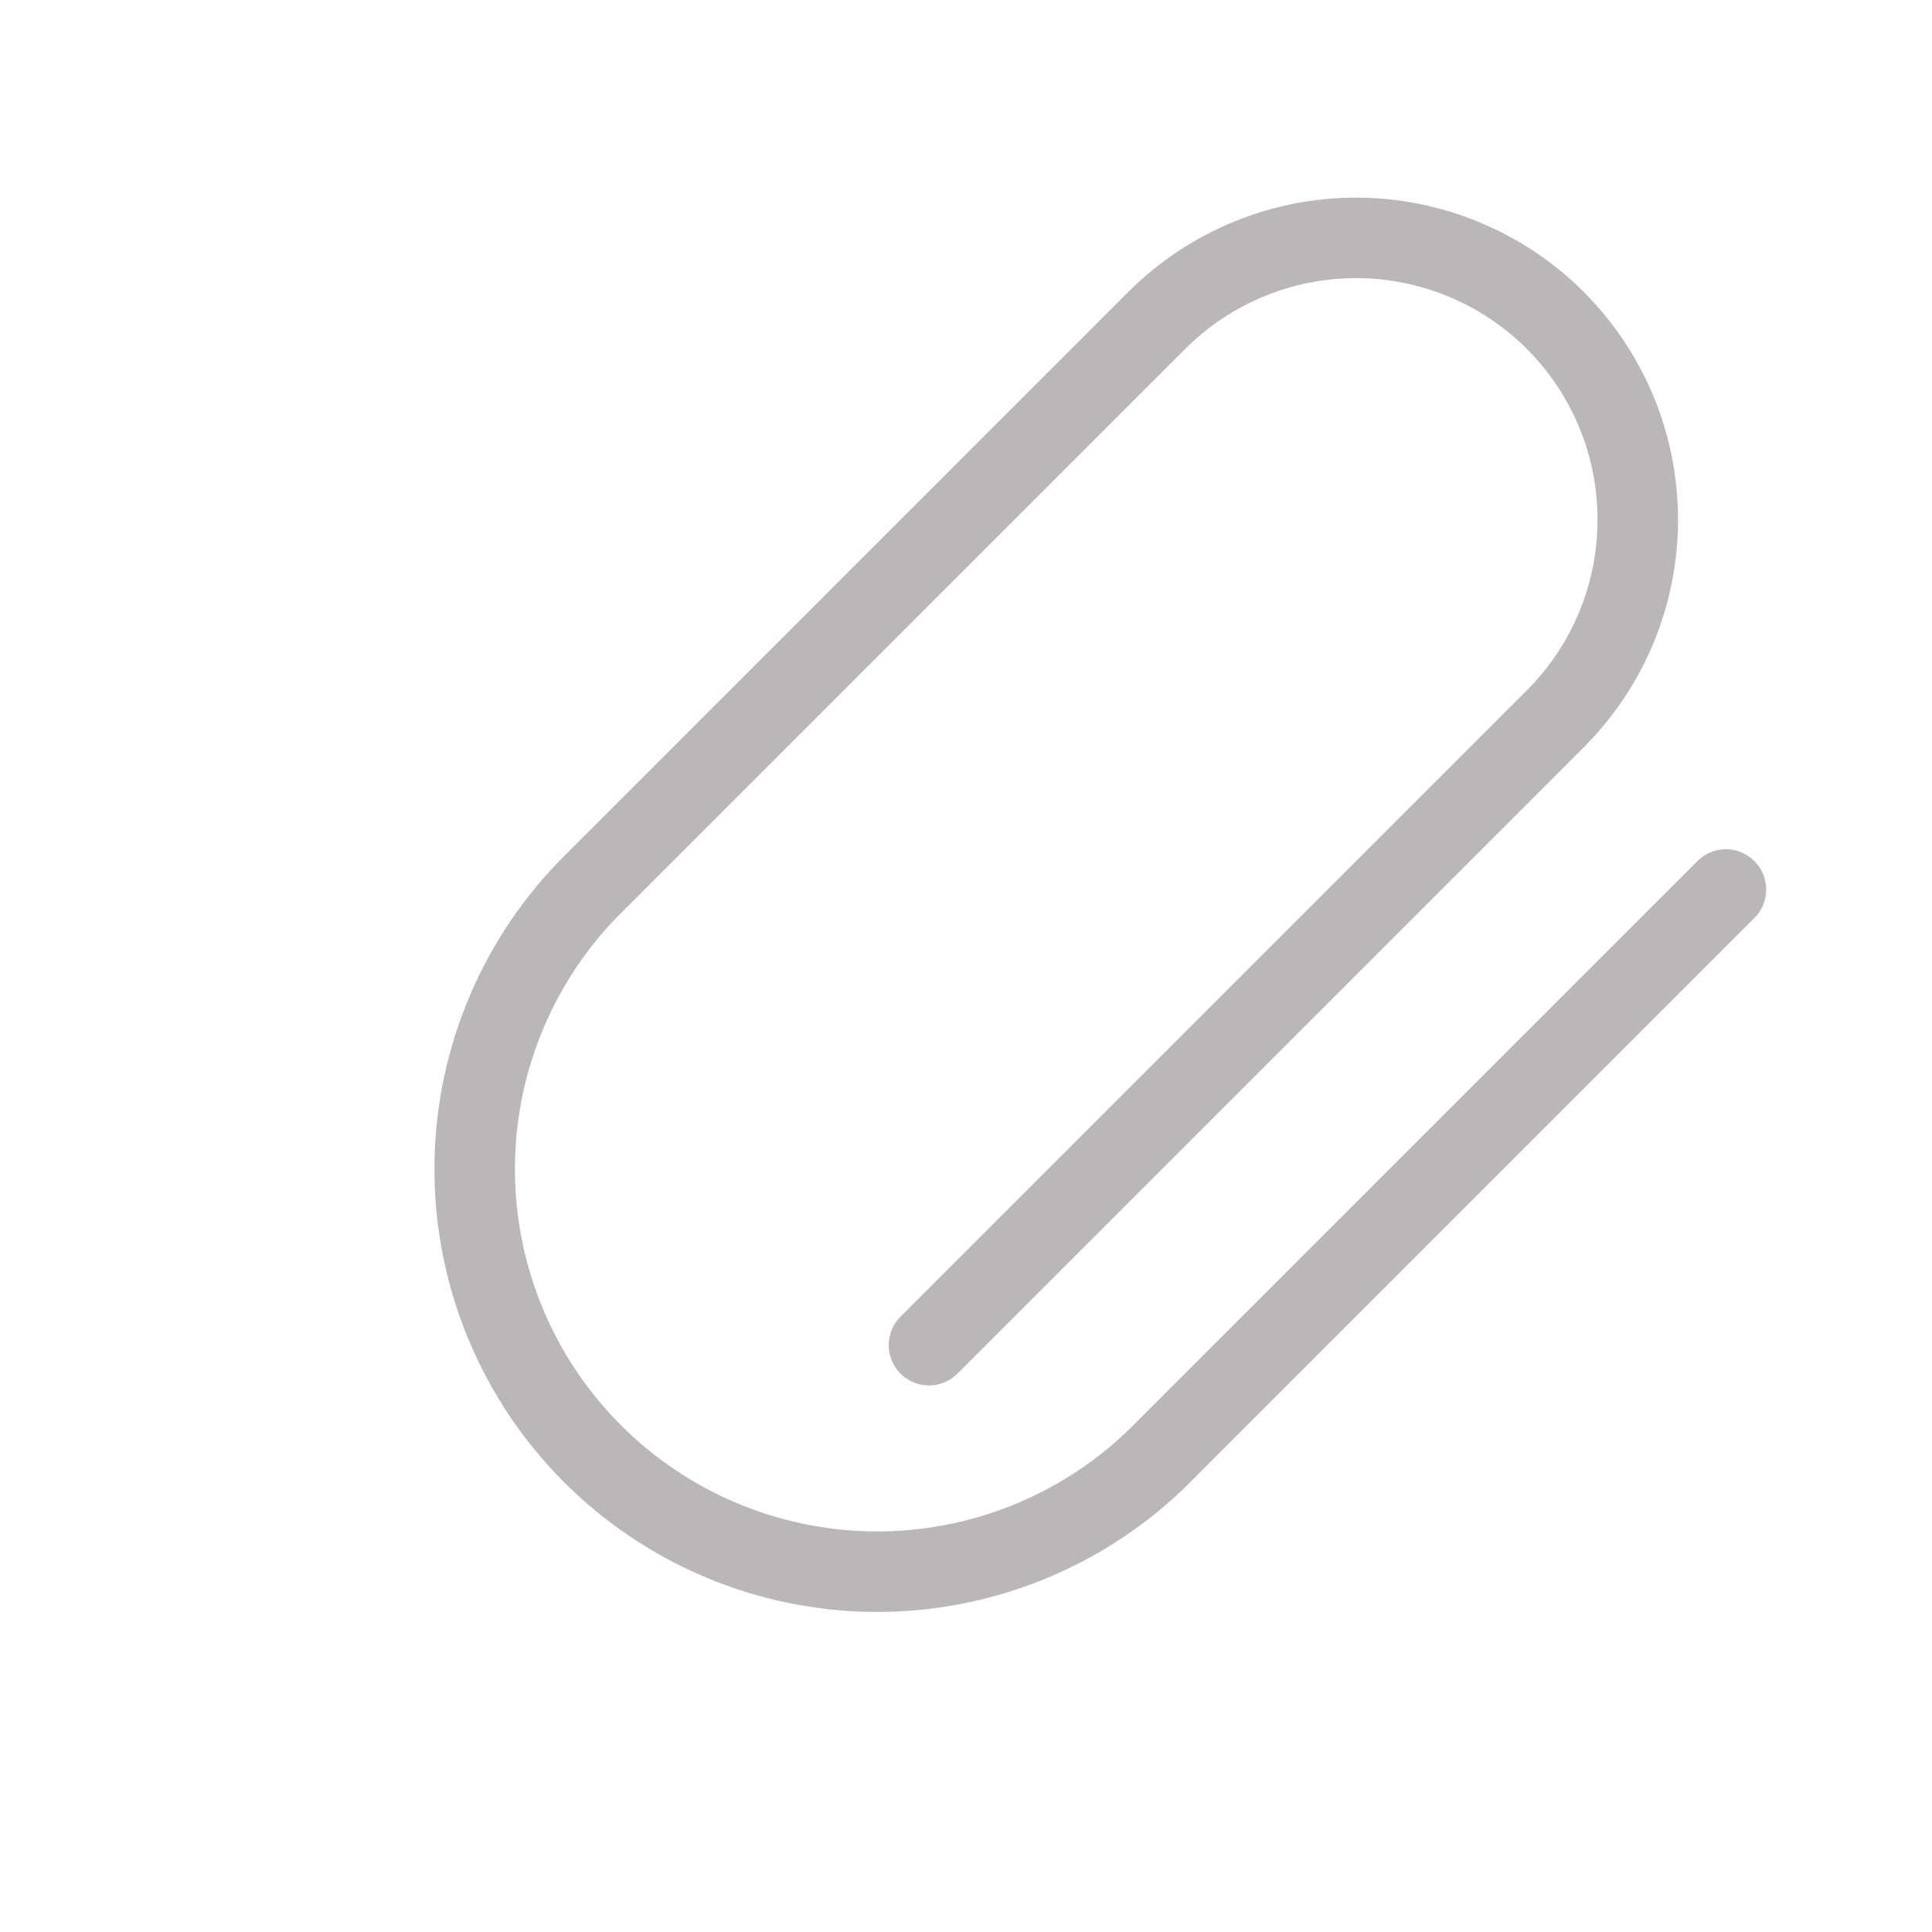
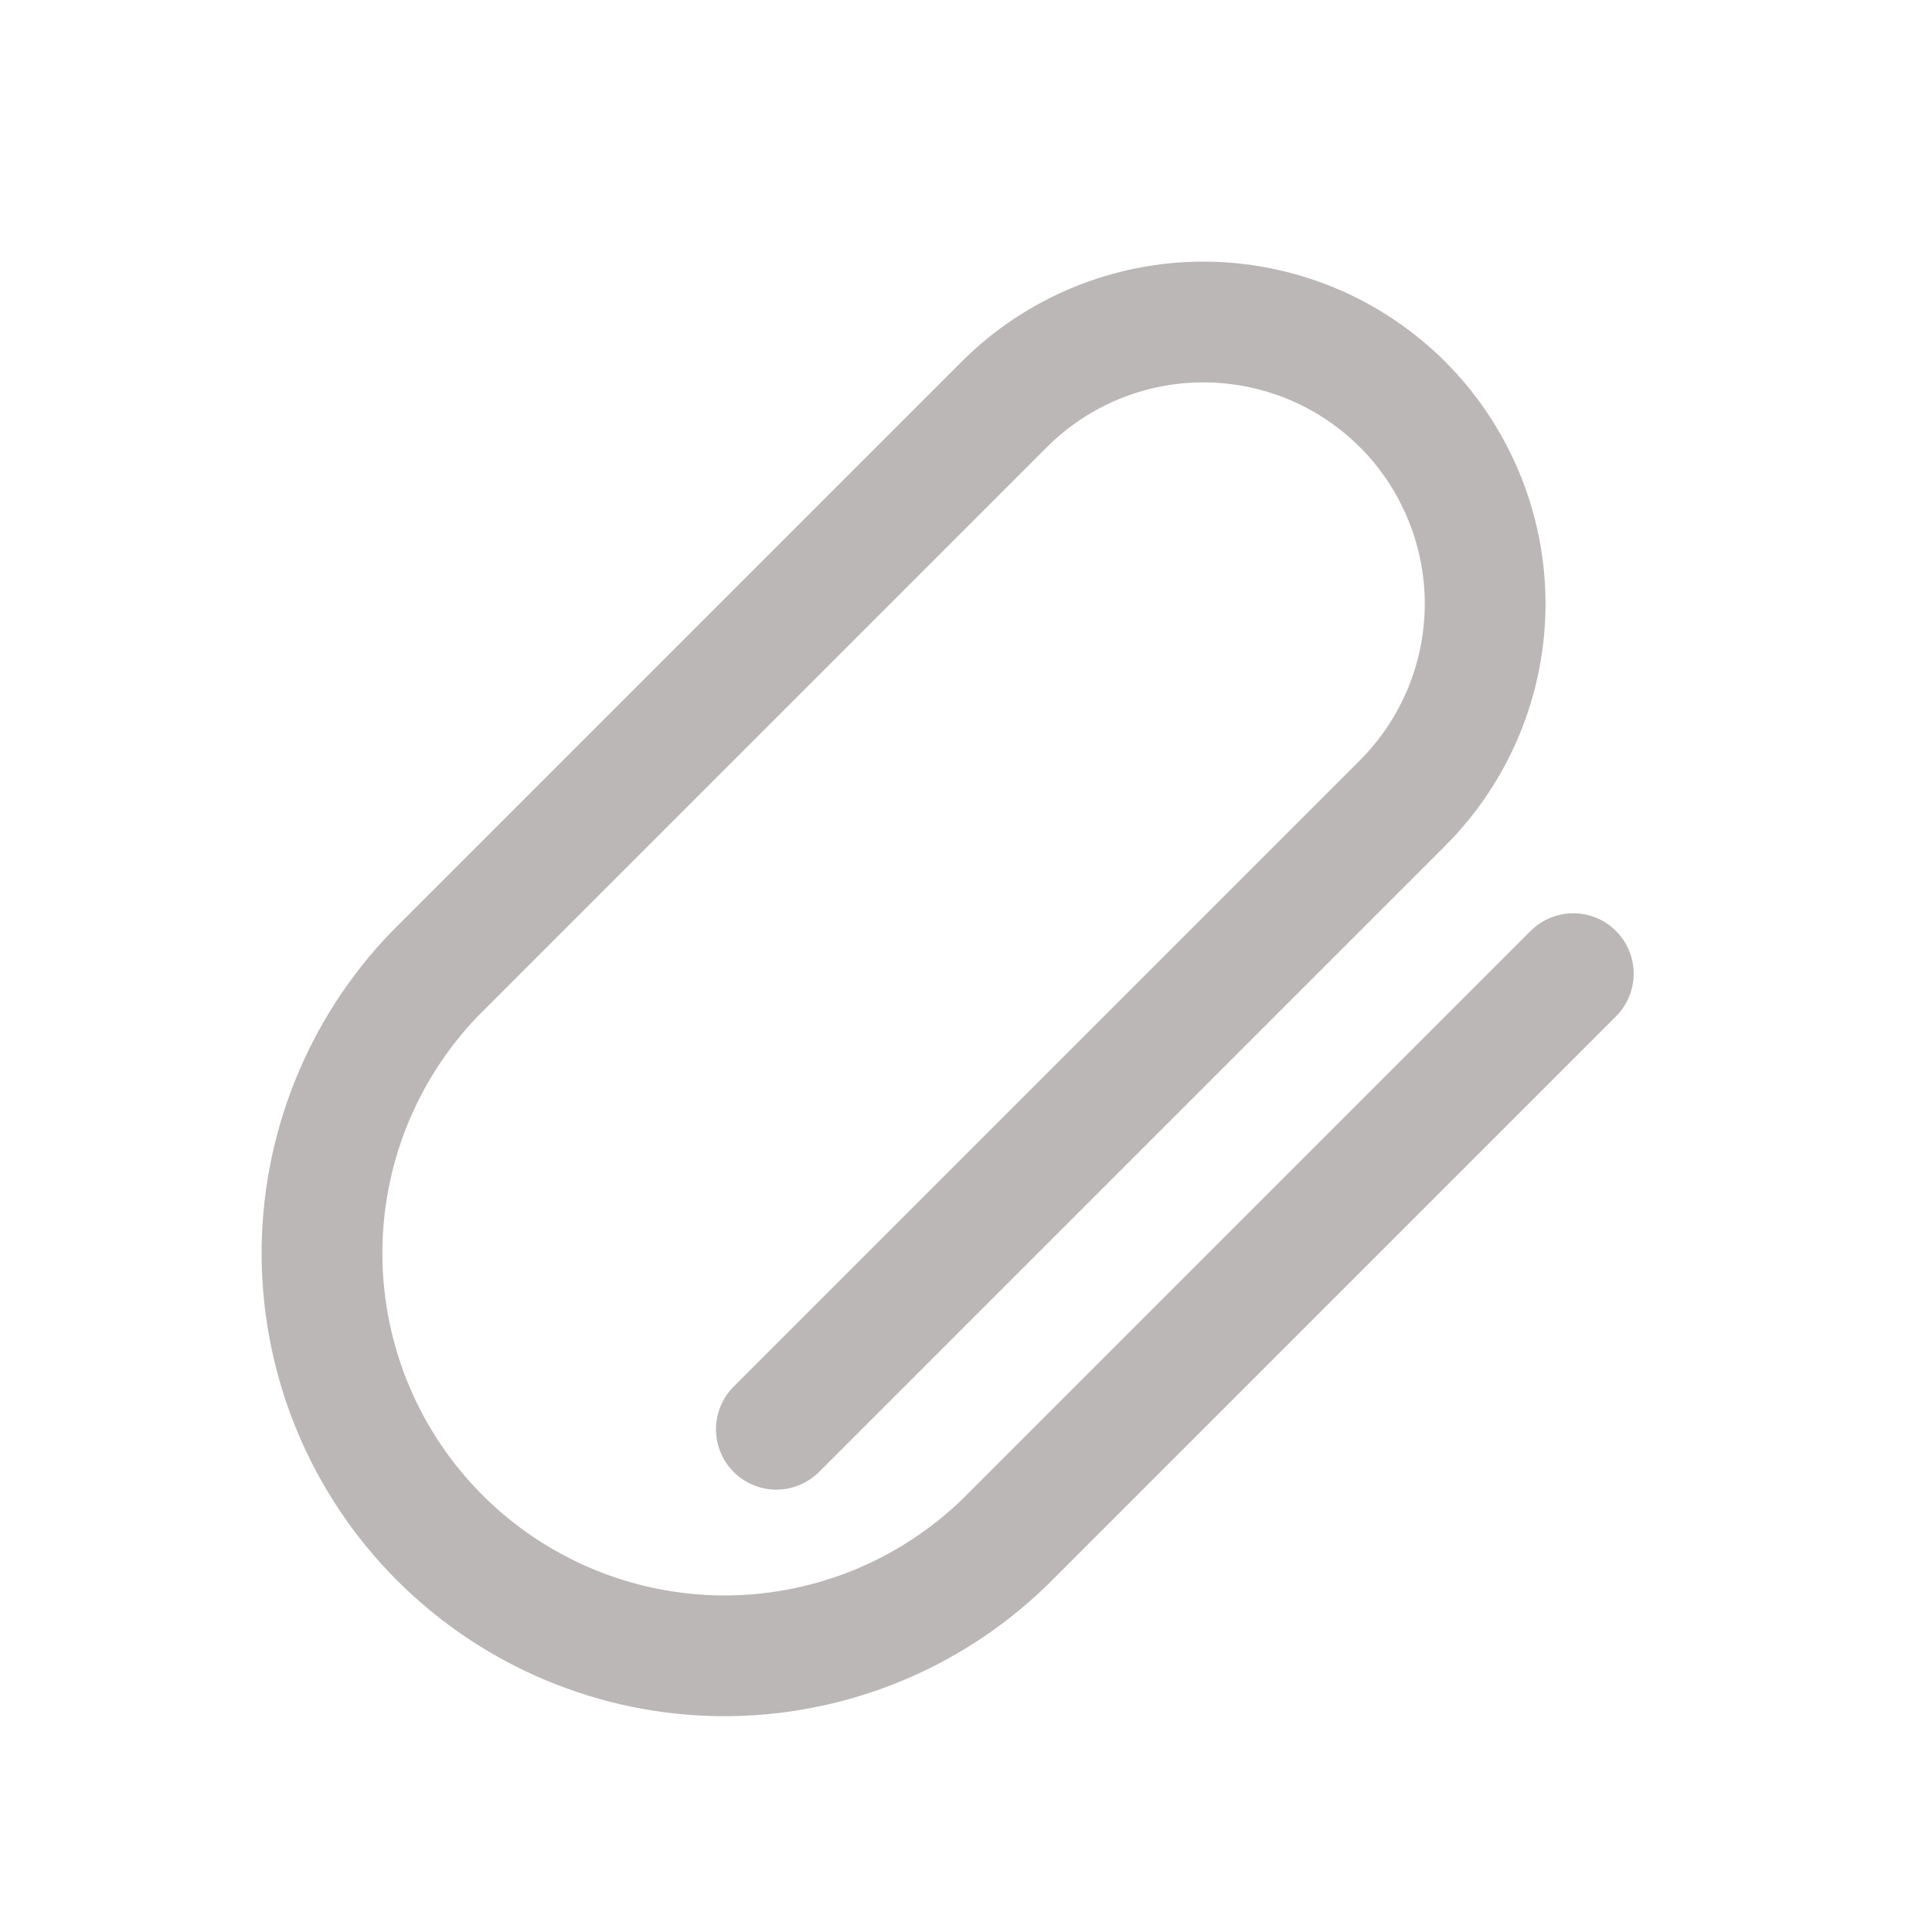
<svg xmlns="http://www.w3.org/2000/svg" width="24" height="24" viewBox="0 0 24 24" fill="none">
-   <path d="M21.44 11.05L14.37 18.12C13.427 19.031 12.164 19.535 10.853 19.524C9.542 19.512 8.288 18.986 7.361 18.059C6.434 17.132 5.908 15.878 5.897 14.567C5.885 13.256 6.389 11.993 7.3 11.05L14.37 3.98C15.027 3.324 15.917 2.955 16.845 2.955C17.305 2.955 17.76 3.046 18.184 3.222C18.609 3.397 18.995 3.655 19.32 3.98C19.645 4.305 19.903 4.691 20.079 5.116C20.255 5.54 20.345 5.996 20.345 6.455C20.345 6.915 20.255 7.37 20.079 7.795C19.903 8.219 19.645 8.605 19.32 8.93L11.54 16.71" stroke="#BBB7B7" stroke-linecap="round" stroke-linejoin="round" />
+   <path d="M19.544 12.095L12.474 19.165C11.53 20.076 10.268 20.58 8.957 20.569C7.646 20.557 6.392 20.031 5.464 19.104C4.537 18.177 4.012 16.923 4 15.612C3.989 14.301 4.493 13.038 5.404 12.095L12.474 5.025C13.13 4.369 14.02 4 14.949 4C15.408 4 15.863 4.091 16.288 4.266C16.713 4.442 17.099 4.7 17.424 5.025C17.749 5.35 18.006 5.736 18.182 6.161C18.358 6.585 18.449 7.041 18.449 7.5C18.449 7.96 18.358 8.415 18.182 8.84C18.006 9.264 17.749 9.65 17.424 9.975L9.644 17.755" stroke="#BBB7B7" stroke-width="1.5" stroke-linecap="round" stroke-linejoin="round" />
</svg>
